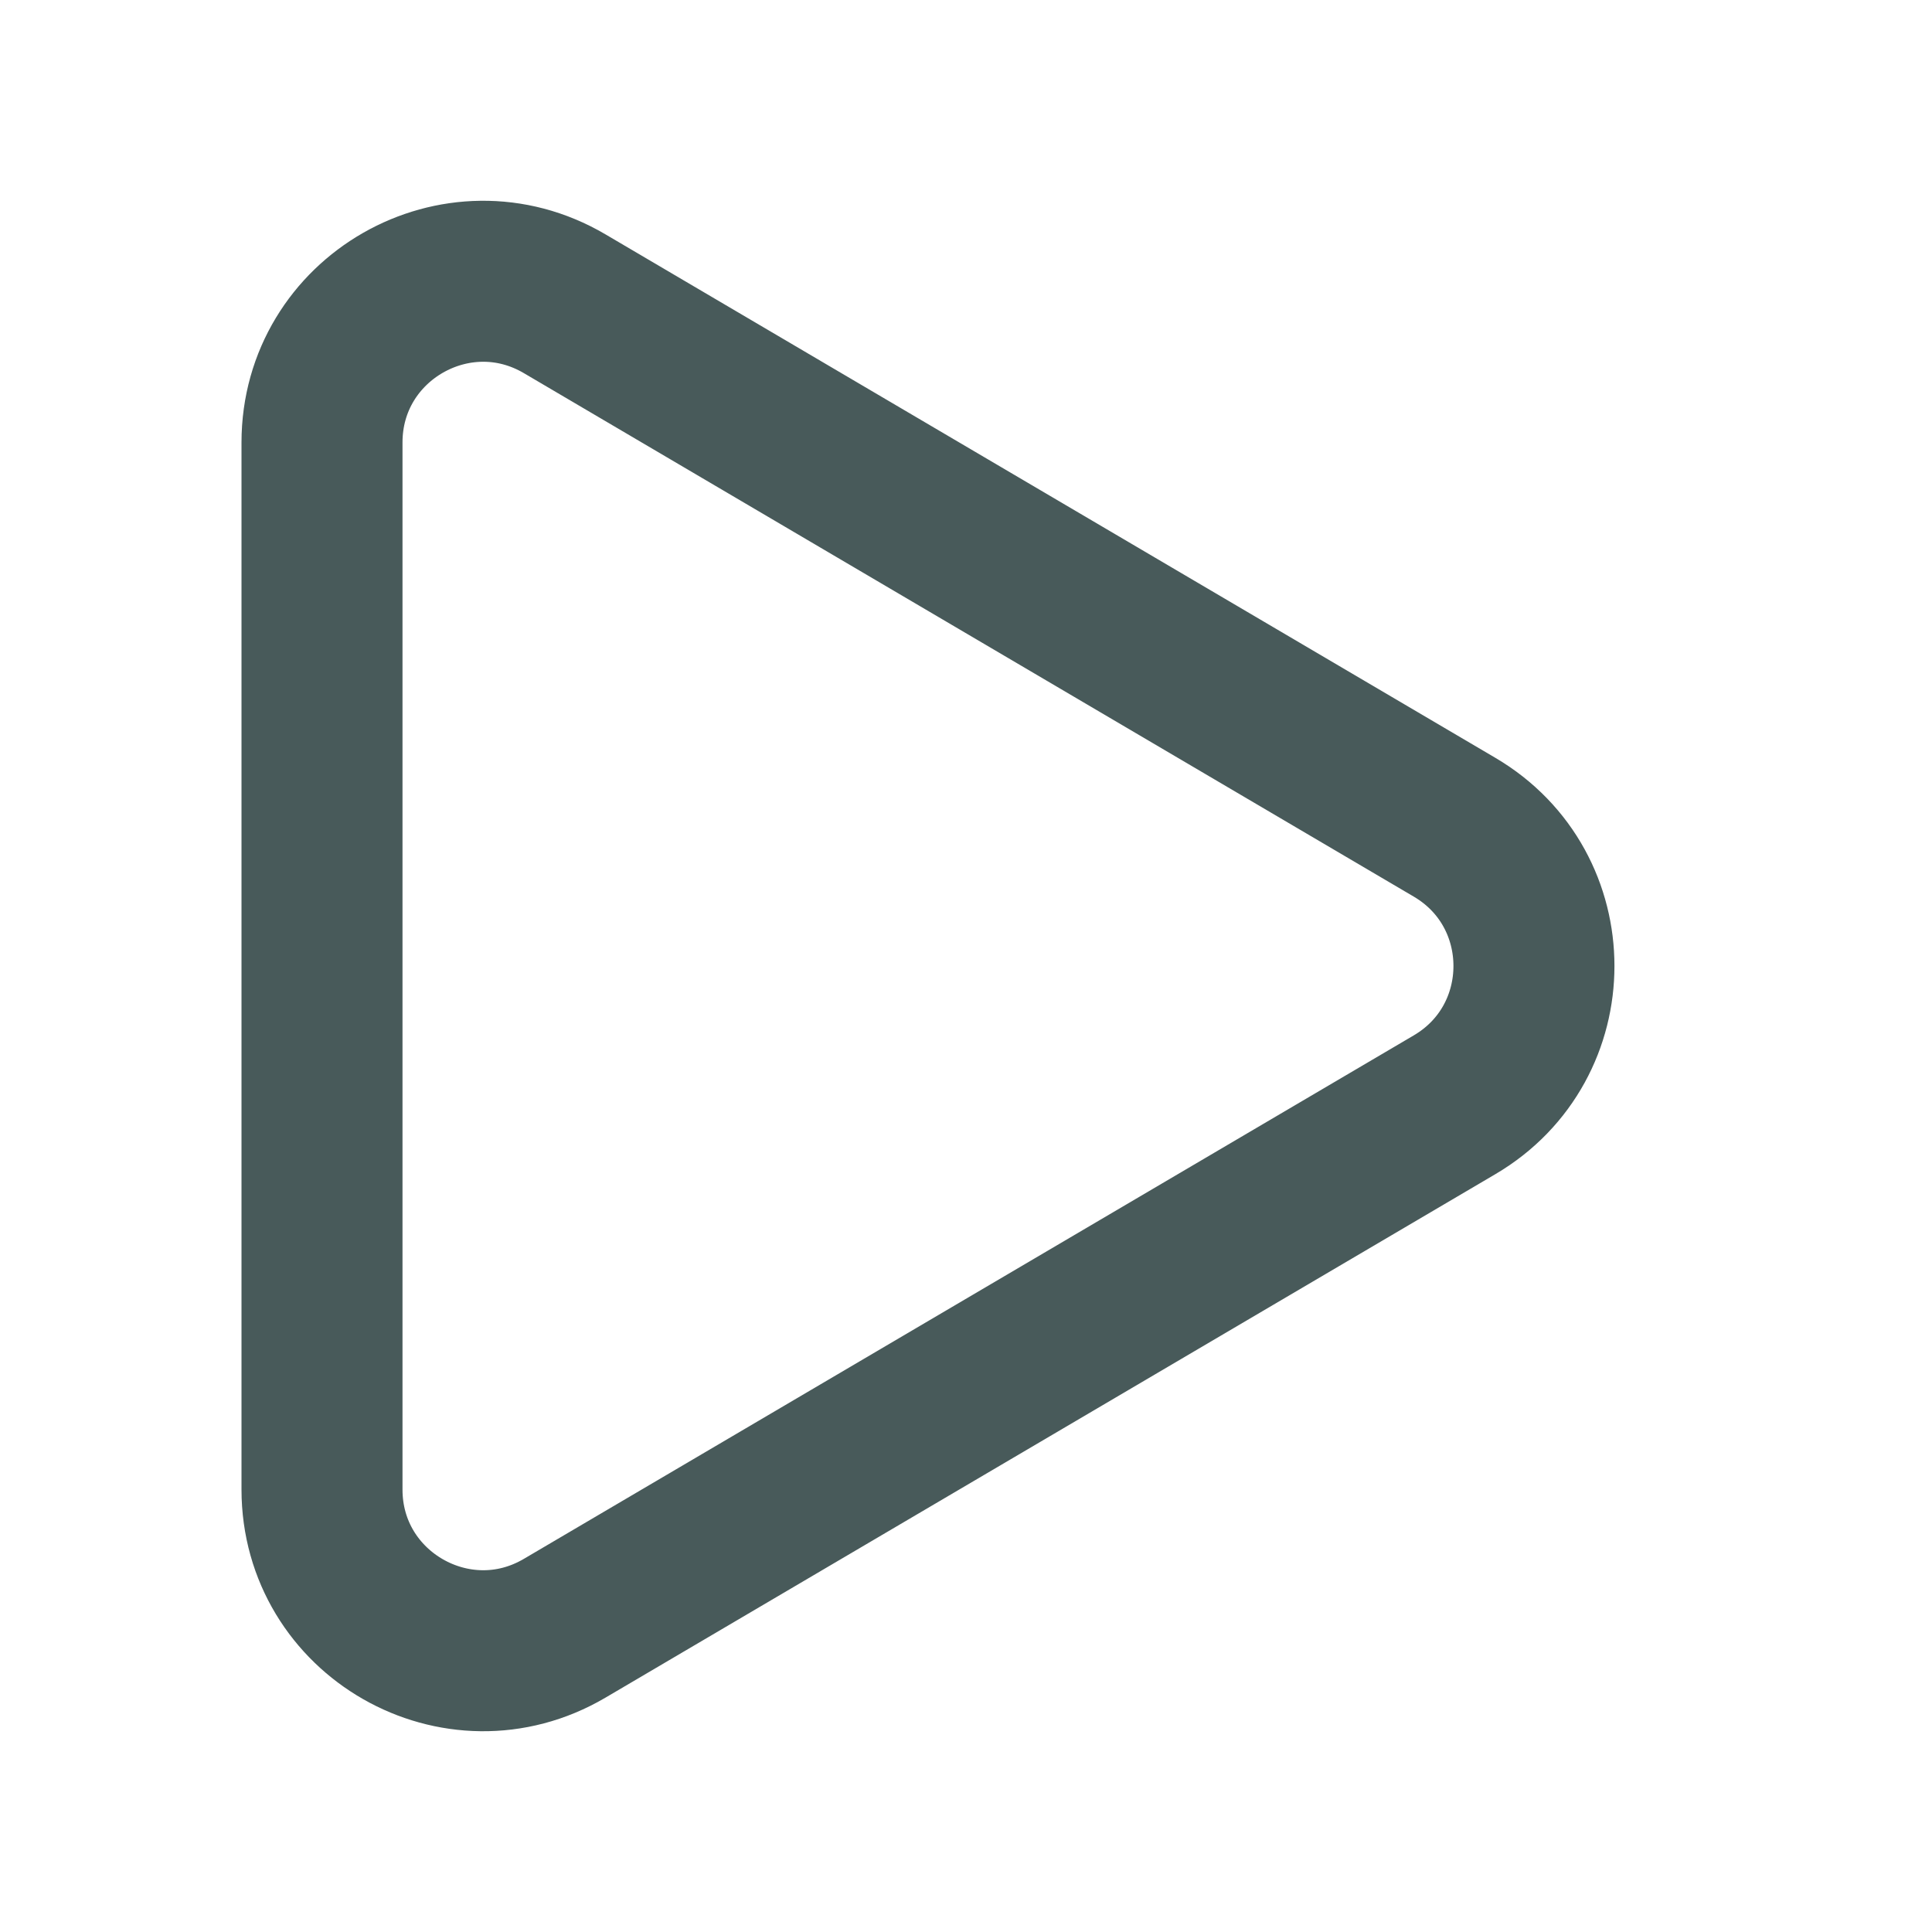
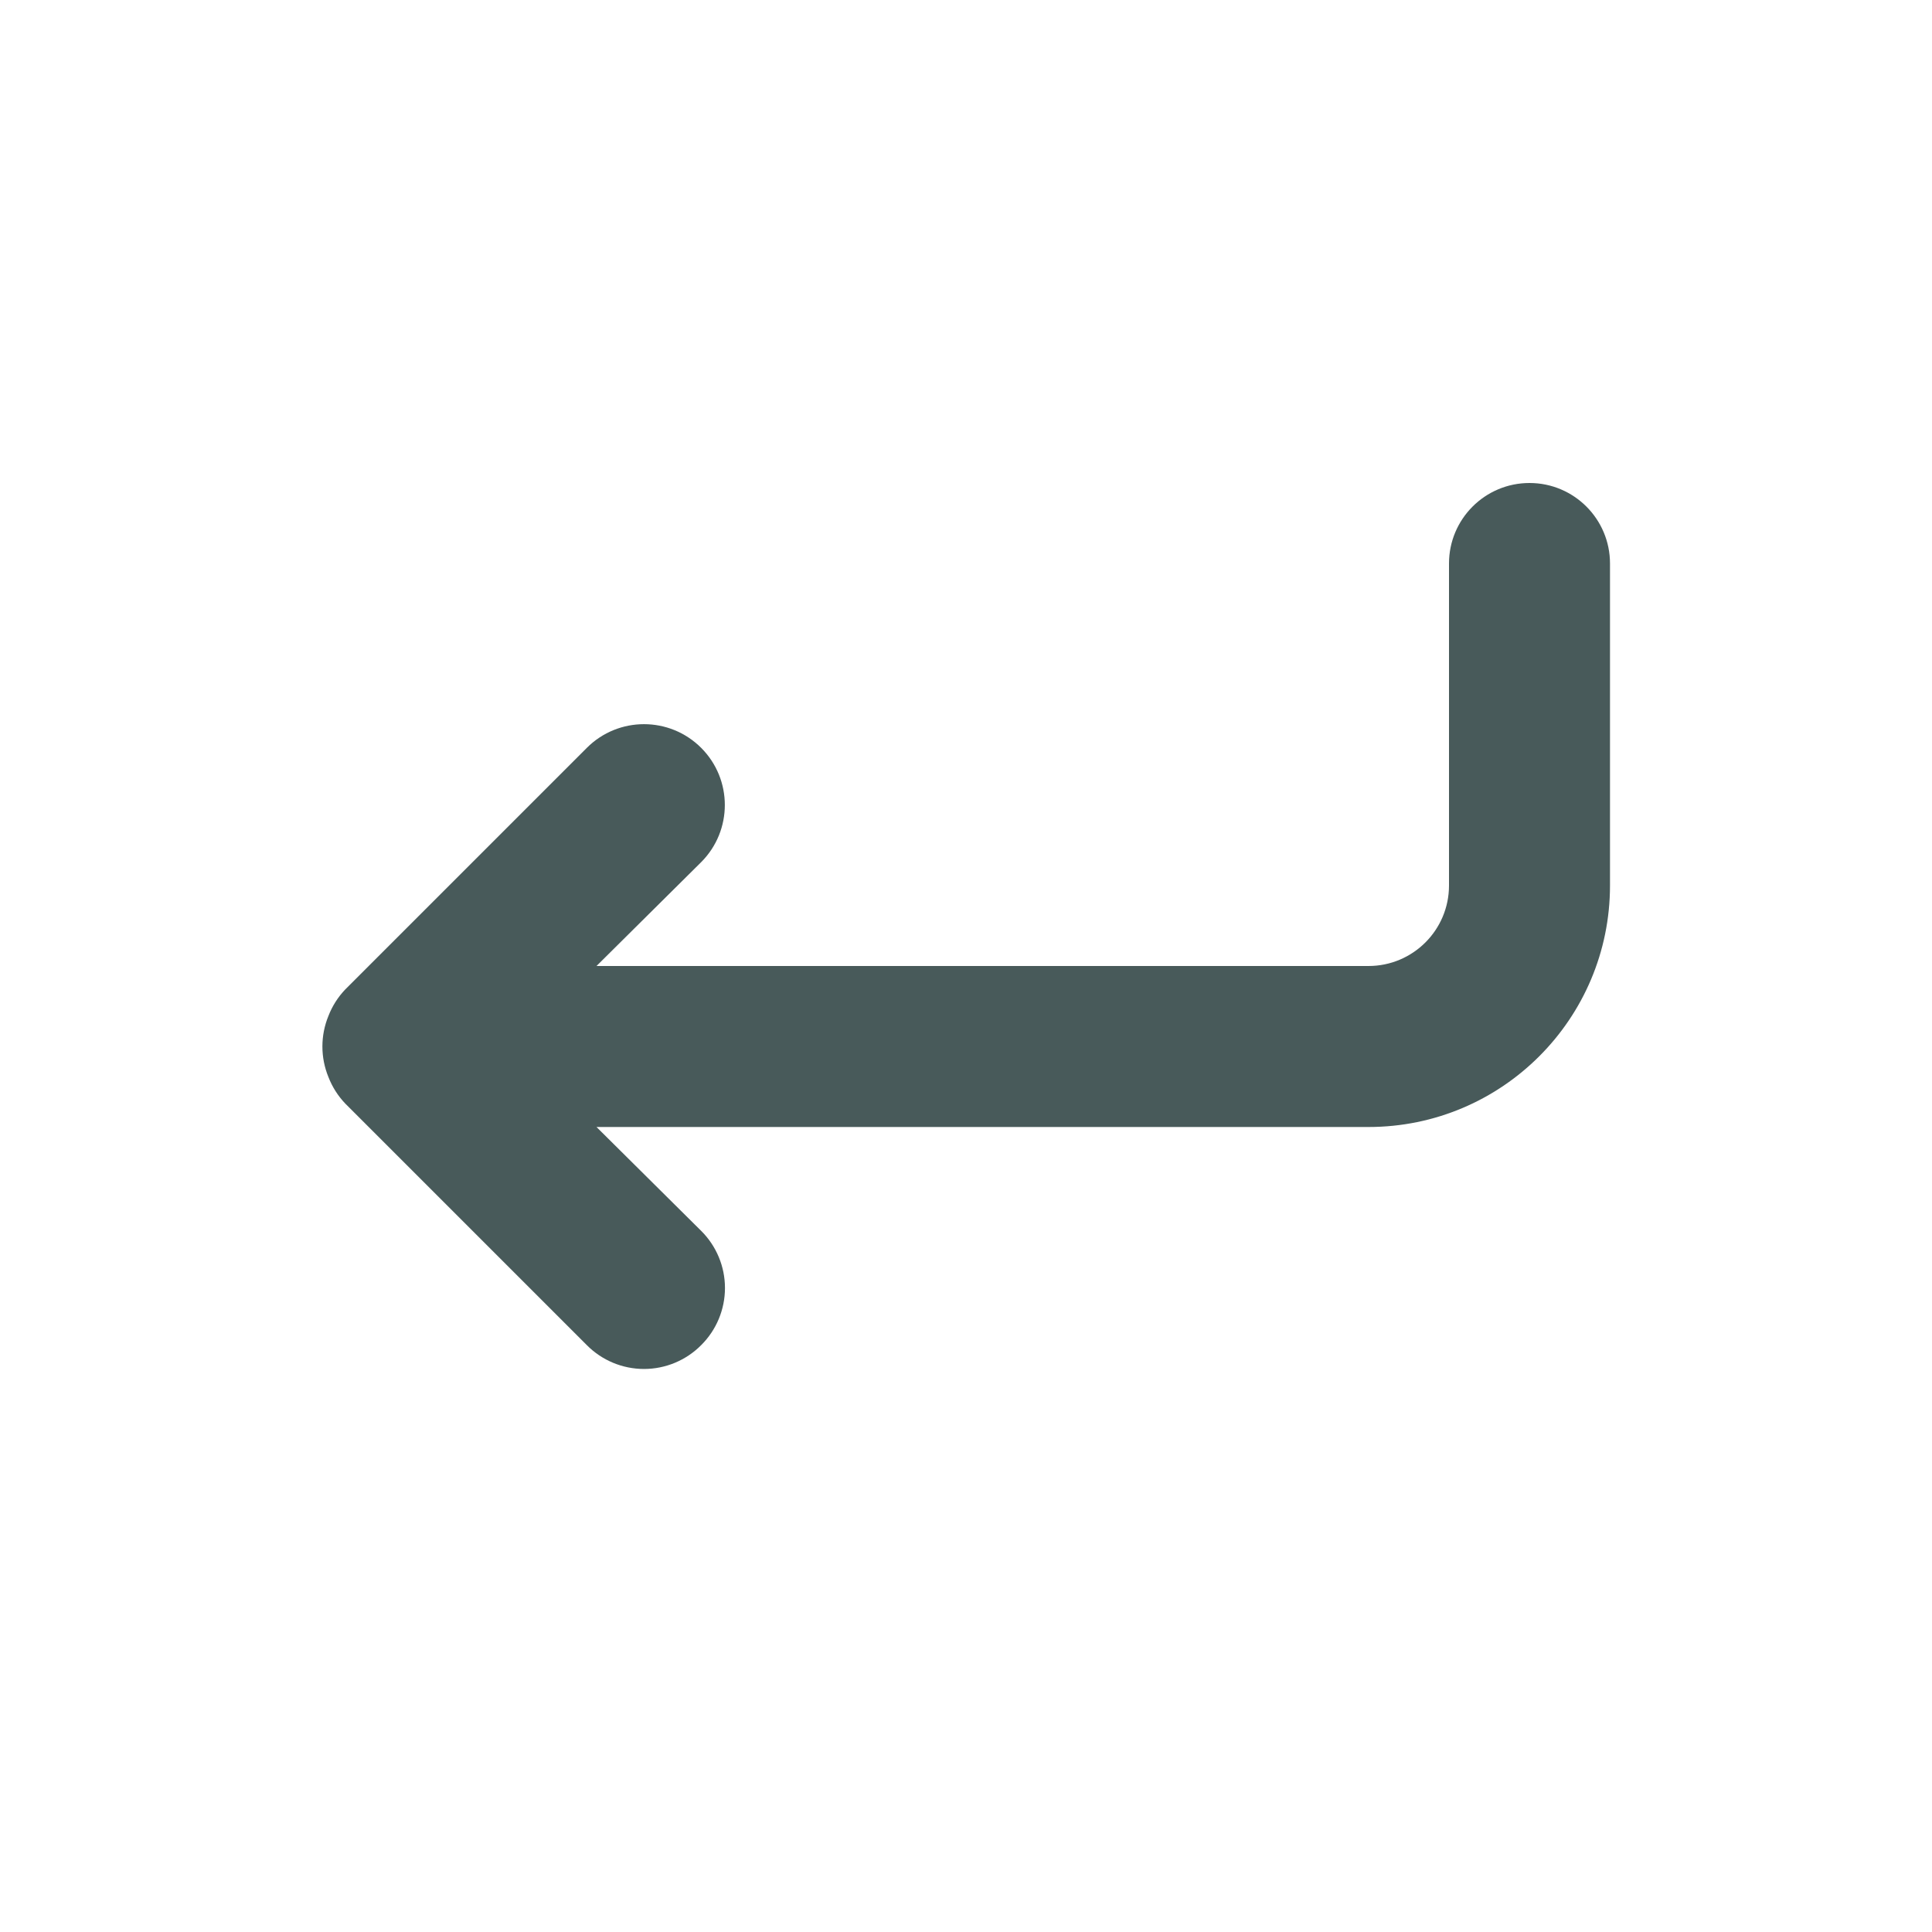
- <svg xmlns="http://www.w3.org/2000/svg" width="800px" height="800px" viewBox="0 0 24 24" fill="none">
-   <path d="M4 5.497V18.503C4 20.05 5.681 21.011 7.014 20.227L18.069 13.724C19.384 12.951 19.384 11.049 18.069 10.276L7.014 3.773C5.681 2.989 4 3.95 4 5.497Z" stroke="rgb(72, 90, 90)" stroke-width="2" stroke-linecap="round" stroke-linejoin="round" />
+ <svg xmlns="http://www.w3.org/2000/svg" fill="rgb(72, 90, 90)" width="800px" height="800px" viewBox="0 0 24 24">
+   <path d="M19,6a1,1,0,0,0-1,1v4a1,1,0,0,1-1,1H7.41l1.3-1.29A1,1,0,0,0,7.29,9.29l-3,3a1,1,0,0,0-.21.33,1,1,0,0,0,0,.76,1,1,0,0,0,.21.33l3,3a1,1,0,0,0,1.42,0,1,1,0,0,0,0-1.42L7.41,14H17a3,3,0,0,0,3-3V7A1,1,0,0,0,19,6Z" />
</svg>
